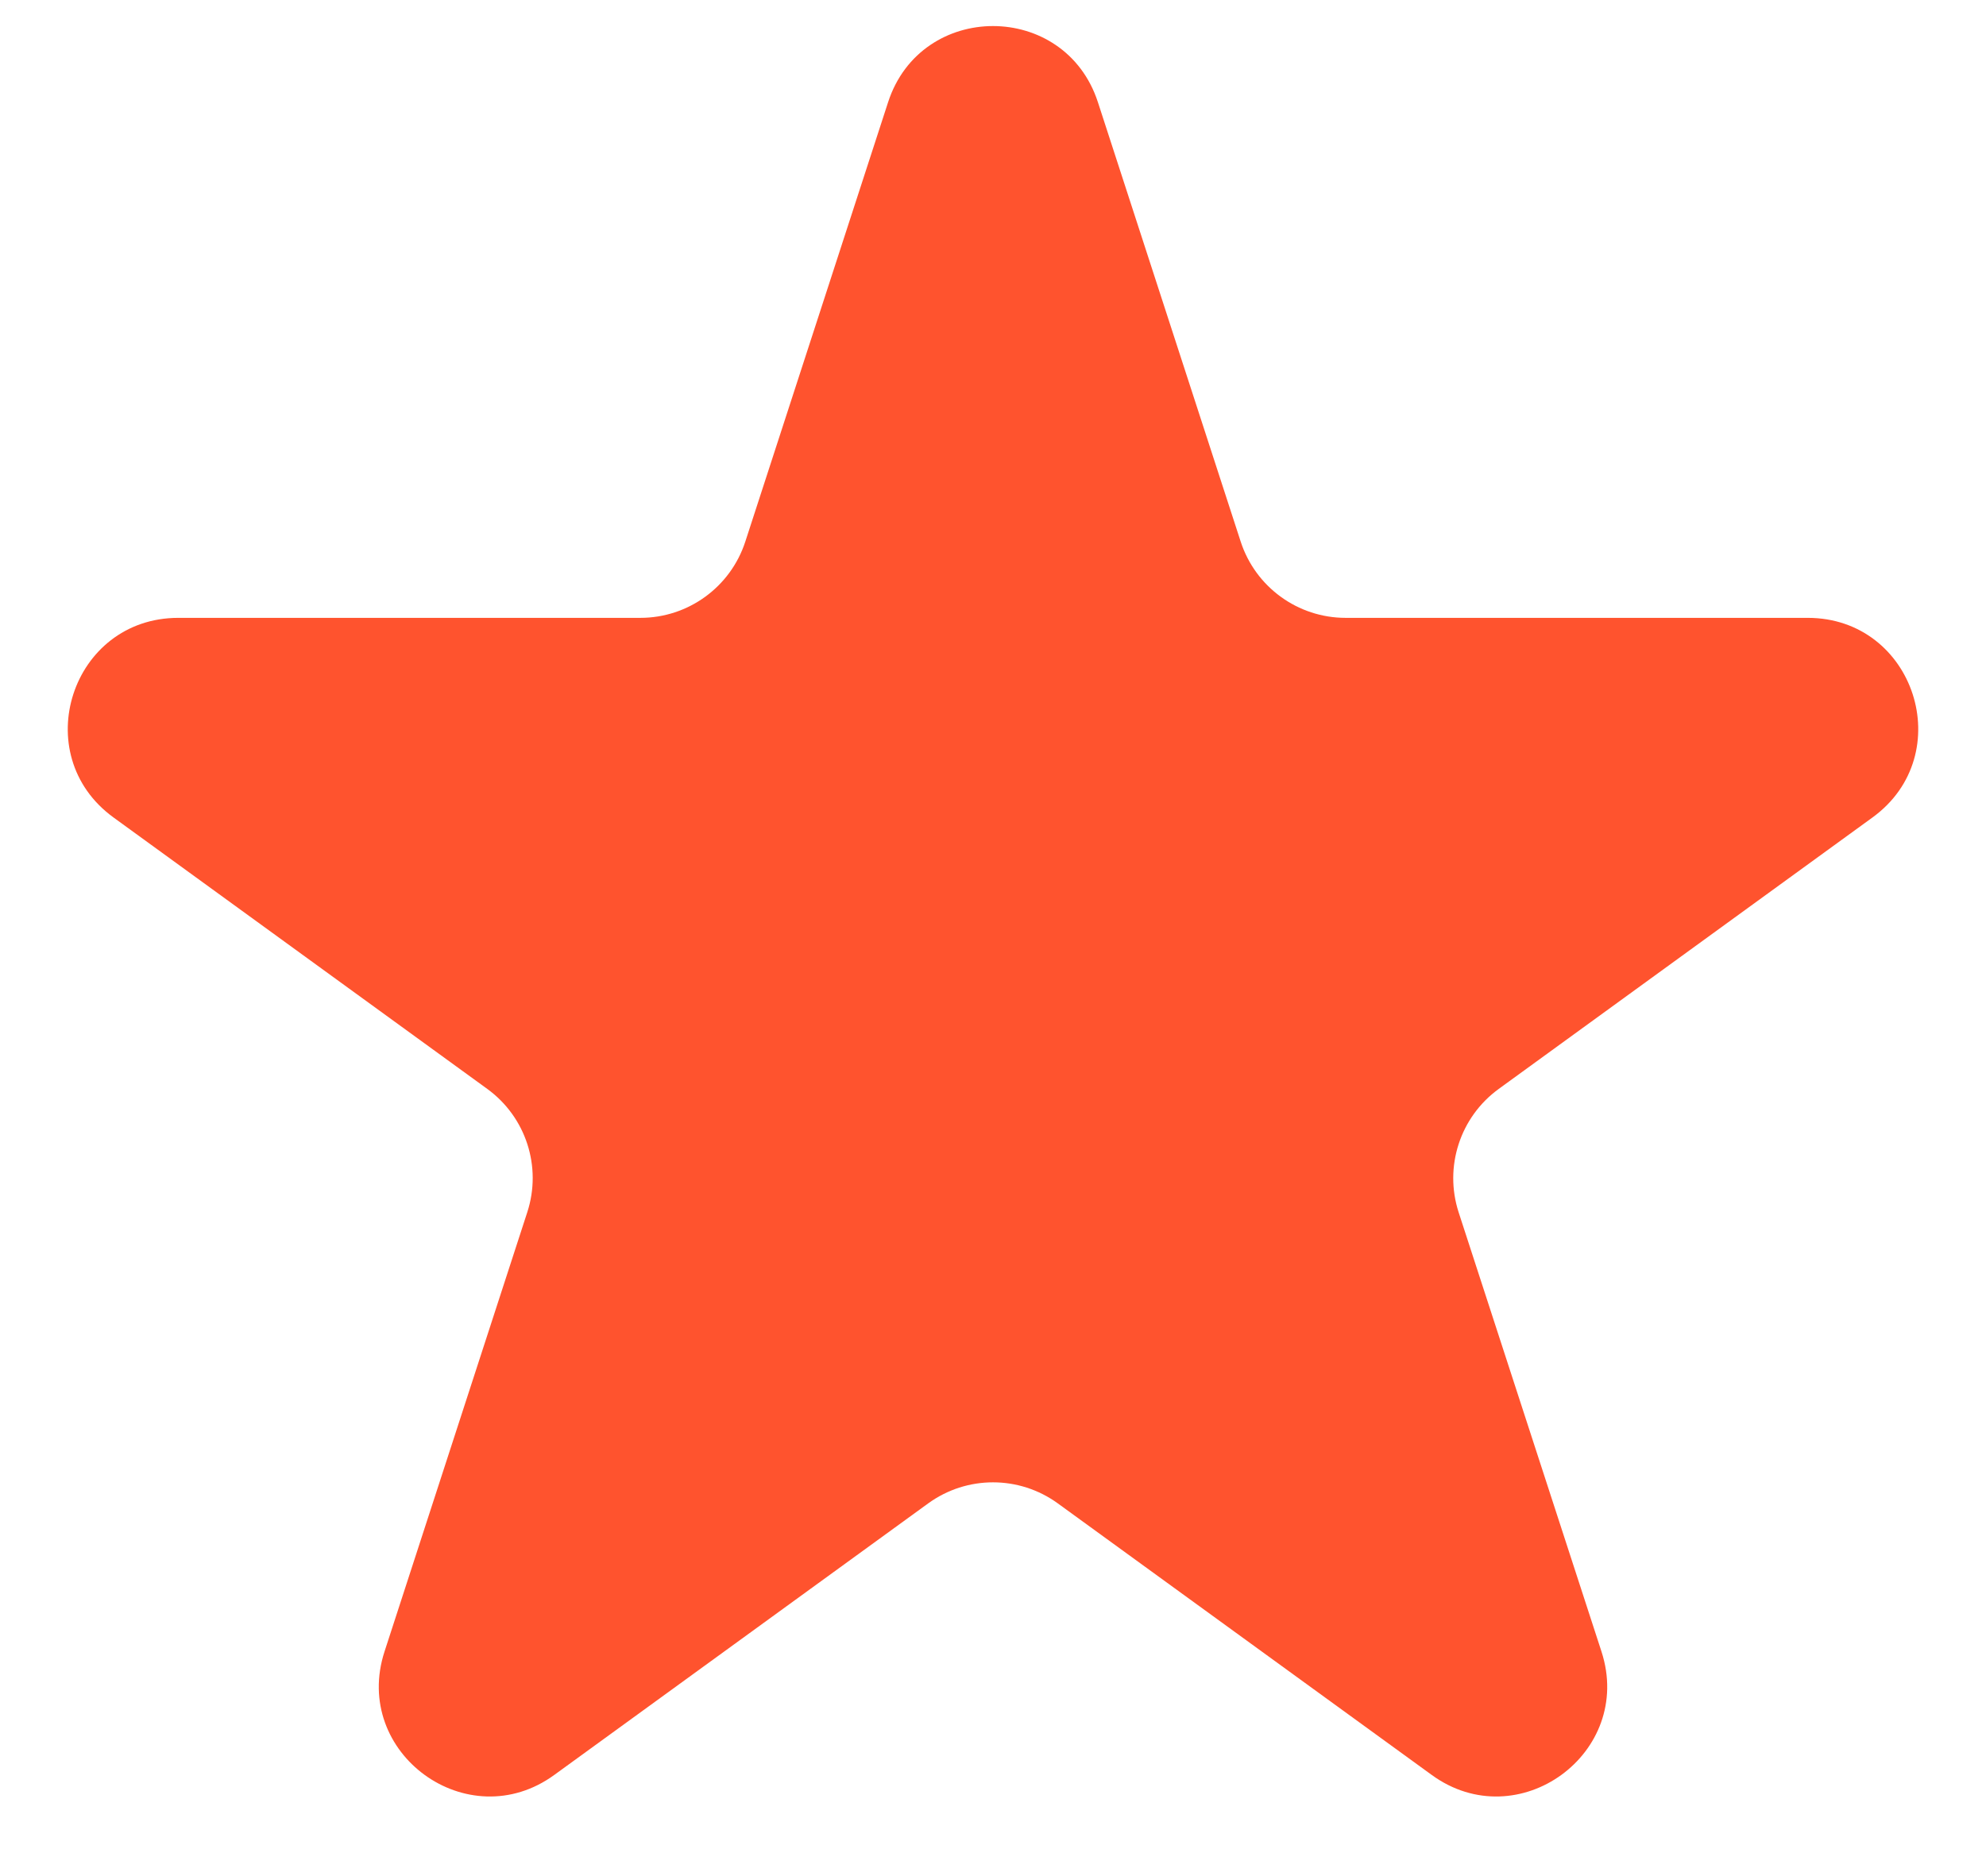
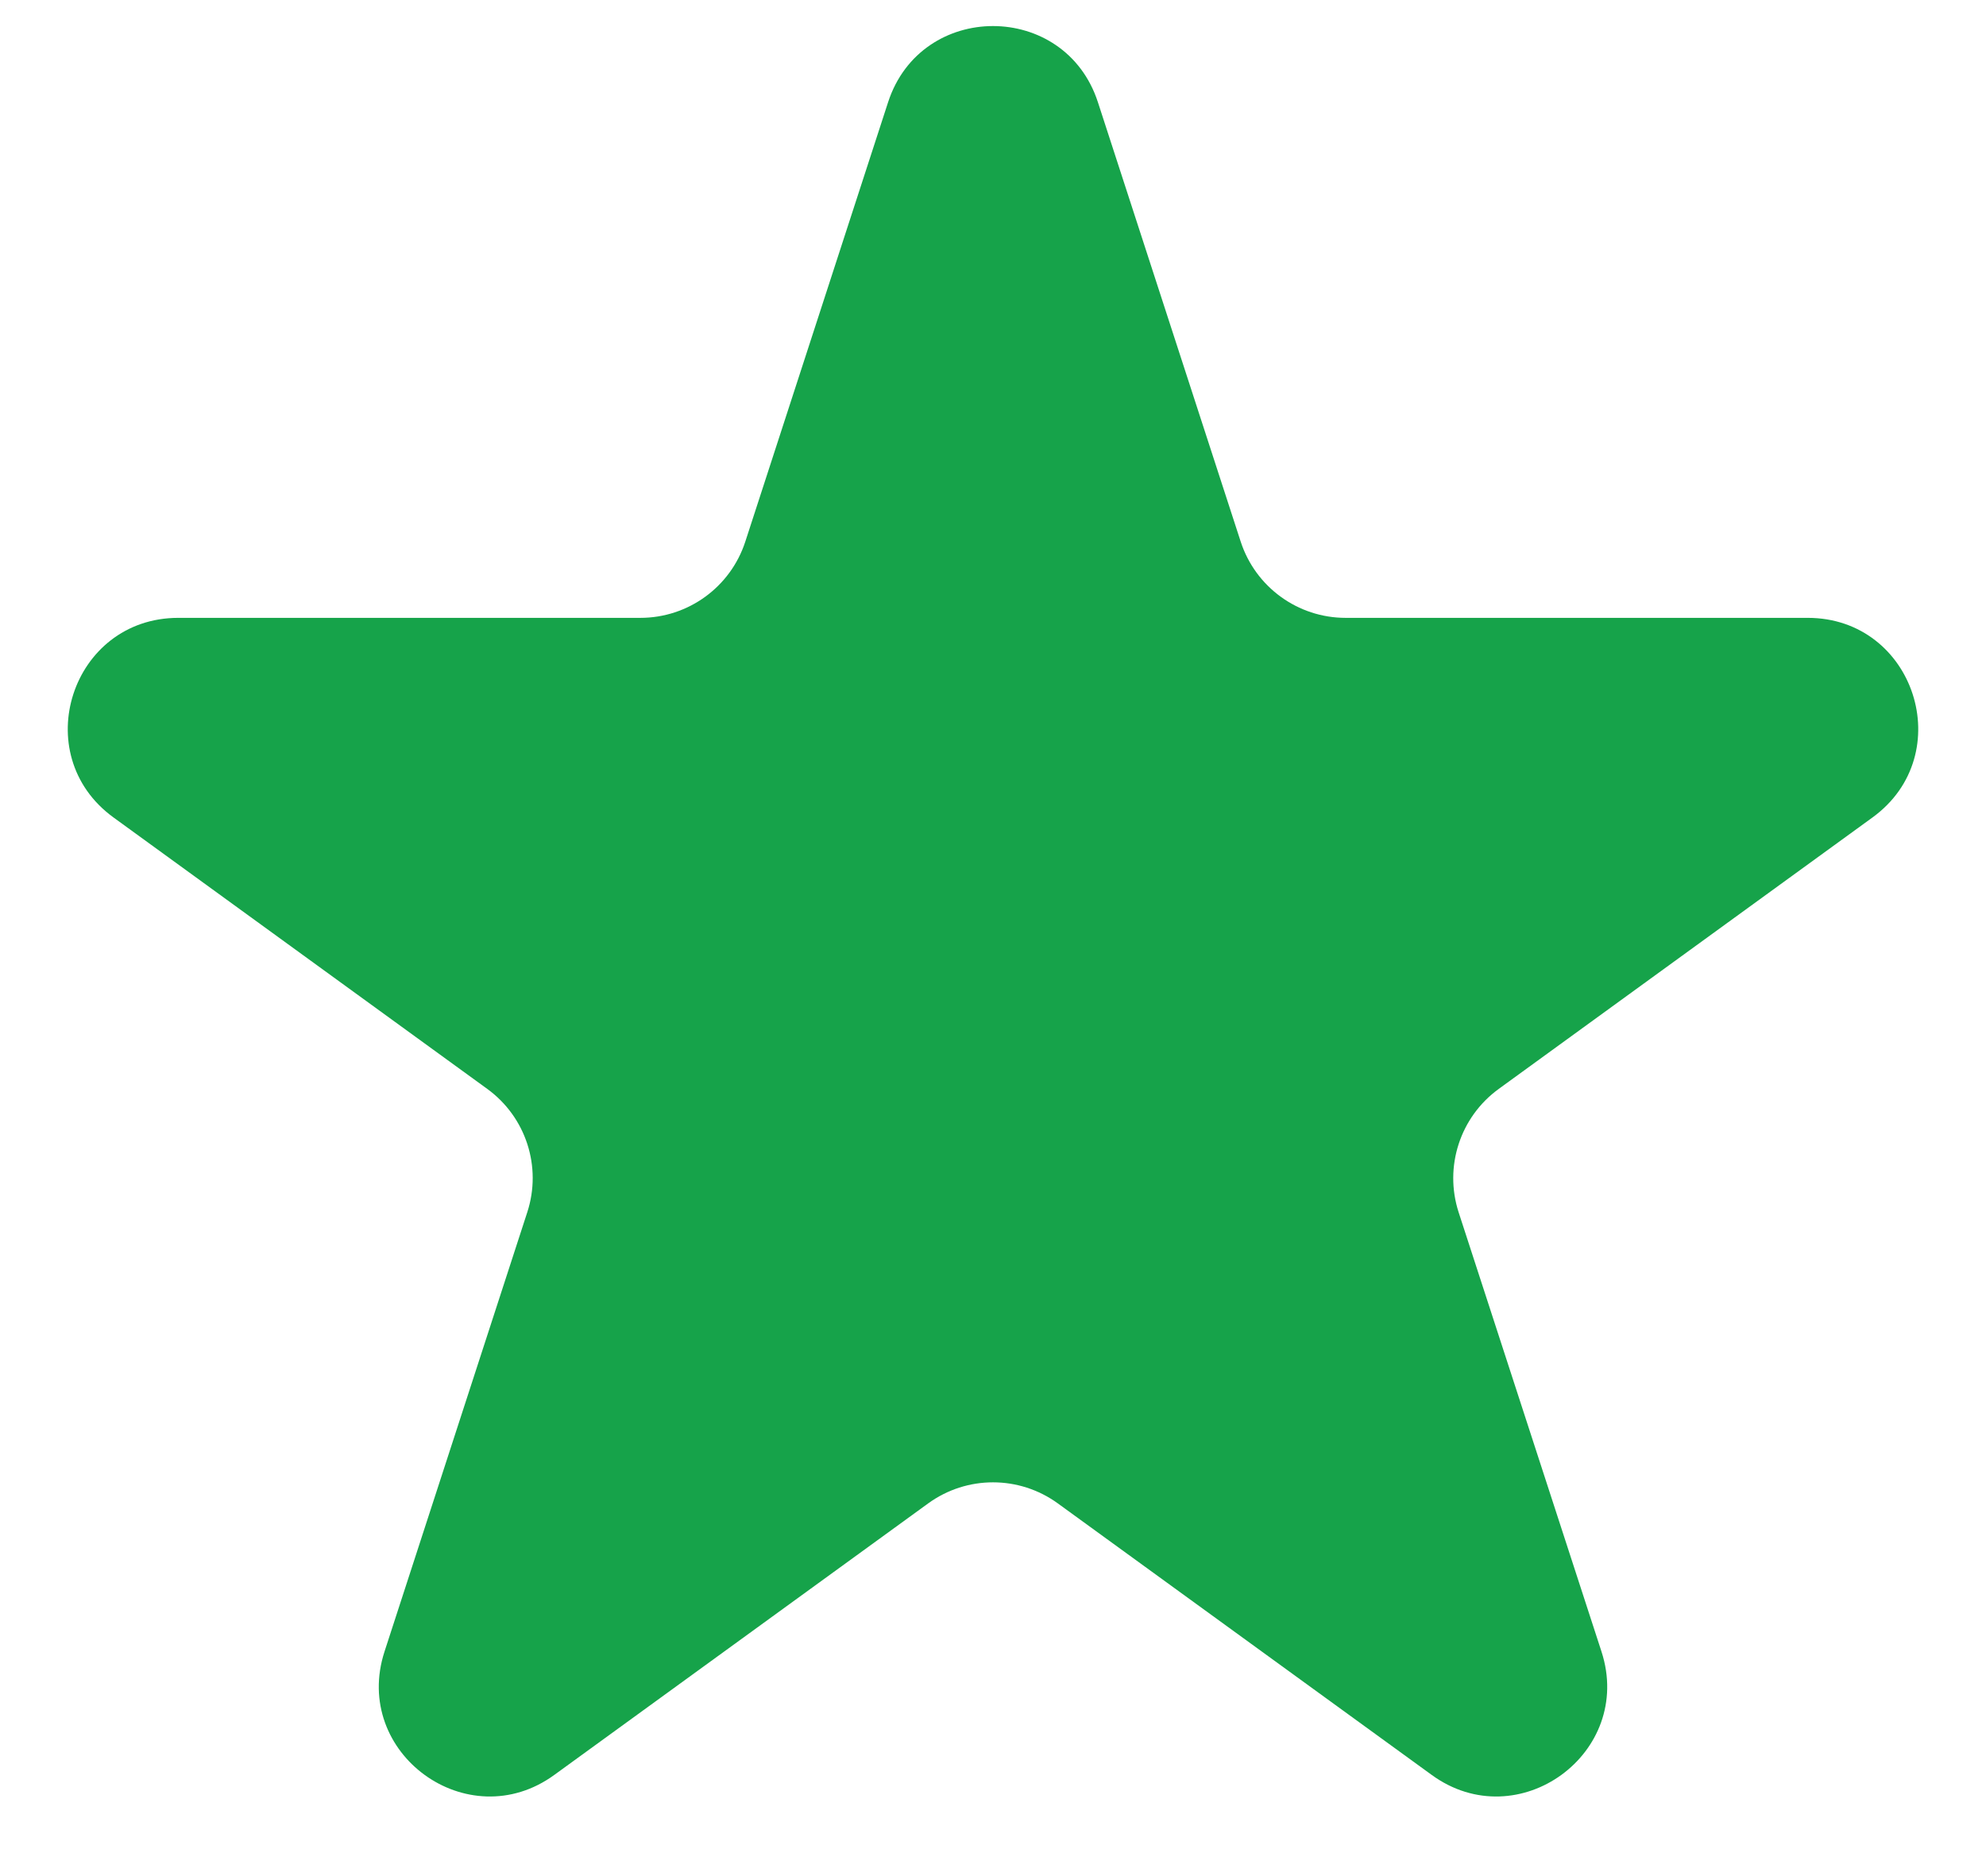
<svg xmlns="http://www.w3.org/2000/svg" width="18" height="17" viewBox="0 0 18 17" fill="none">
-   <path d="M8.049 0.927C8.348 0.006 9.652 0.006 9.951 0.927L11.245 4.91C11.379 5.322 11.763 5.601 12.196 5.601H16.384C17.353 5.601 17.755 6.84 16.972 7.41L13.584 9.871C13.233 10.126 13.087 10.577 13.22 10.989L14.515 14.972C14.814 15.893 13.759 16.66 12.976 16.09L9.588 13.629C9.237 13.374 8.763 13.374 8.412 13.629L5.024 16.09C4.241 16.66 3.186 15.893 3.485 14.972L4.779 10.989C4.913 10.577 4.767 10.126 4.416 9.871L1.028 7.41C0.245 6.84 0.647 5.601 1.616 5.601H5.804C6.237 5.601 6.621 5.322 6.755 4.91L8.049 0.927Z" fill="#FF532E" />
+   <path d="M8.049 0.927C8.348 0.006 9.652 0.006 9.951 0.927L11.245 4.91C11.379 5.322 11.763 5.601 12.196 5.601H16.384C17.353 5.601 17.755 6.84 16.972 7.41L13.584 9.871C13.233 10.126 13.087 10.577 13.22 10.989L14.515 14.972C14.814 15.893 13.759 16.66 12.976 16.09L9.588 13.629C9.237 13.374 8.763 13.374 8.412 13.629L5.024 16.09C4.241 16.66 3.186 15.893 3.485 14.972L4.779 10.989C4.913 10.577 4.767 10.126 4.416 9.871L1.028 7.41C0.245 6.84 0.647 5.601 1.616 5.601H5.804C6.237 5.601 6.621 5.322 6.755 4.91L8.049 0.927Z" fill="#16a34a" />
</svg>
